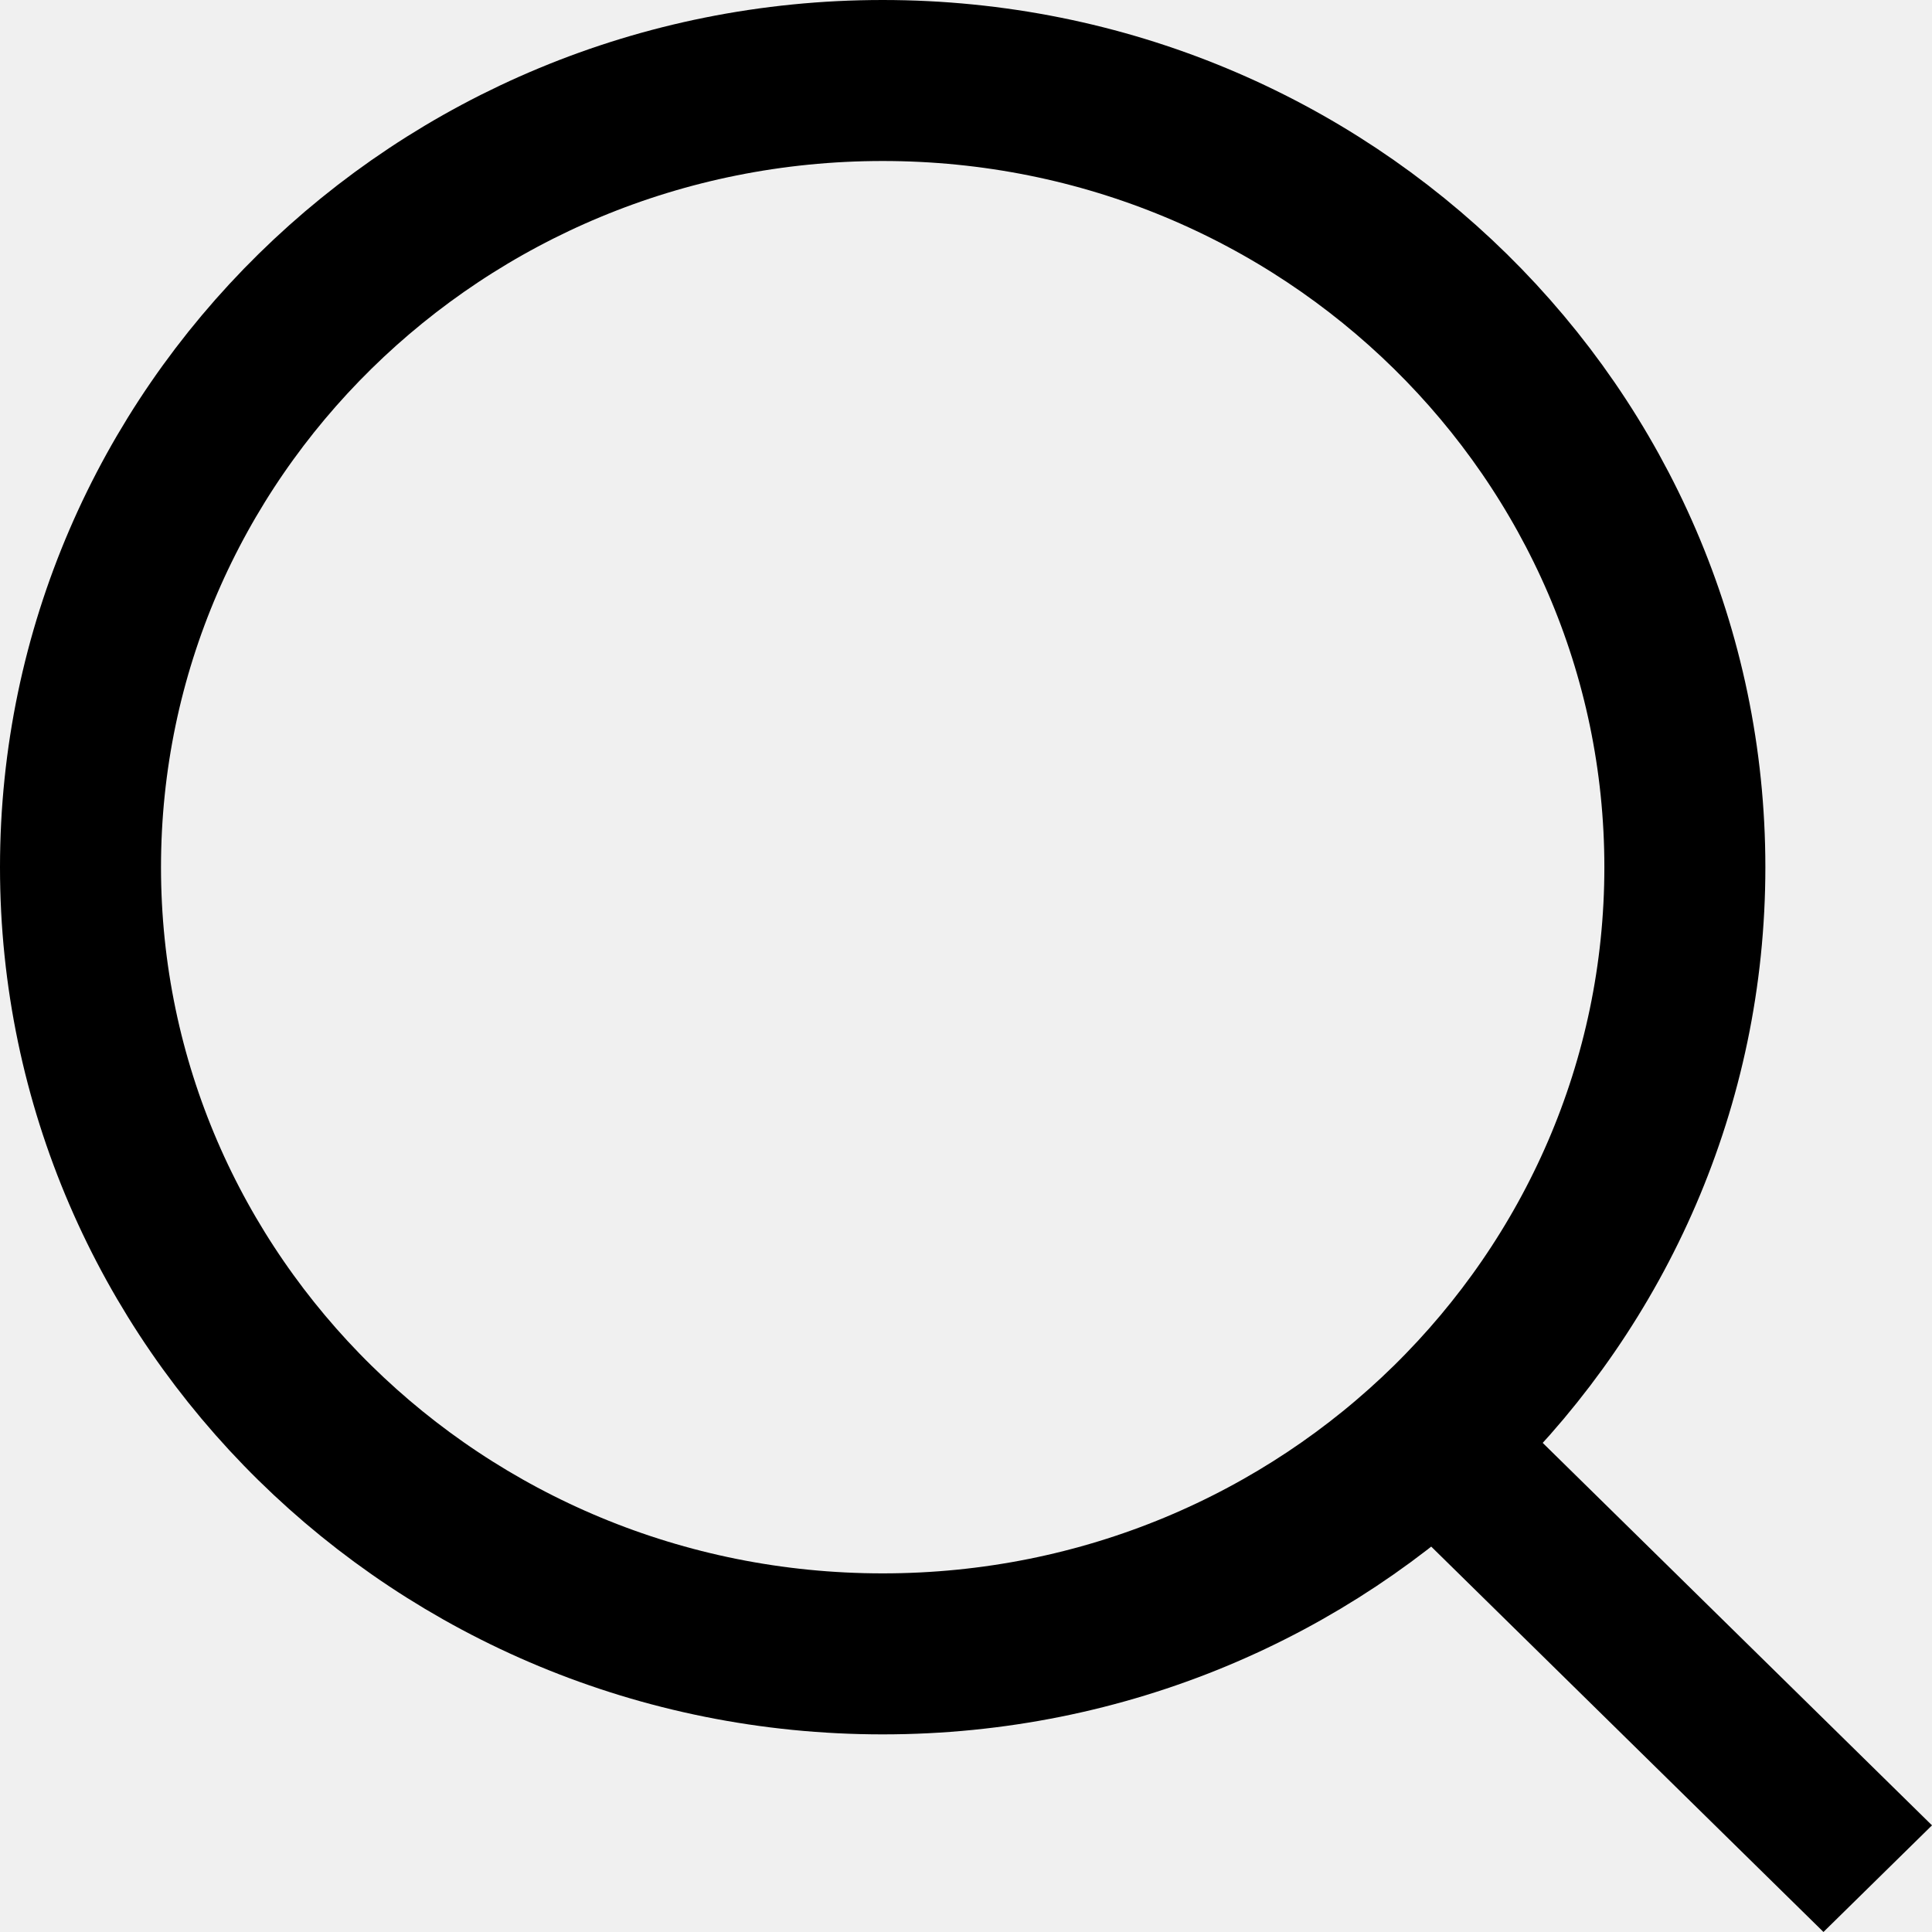
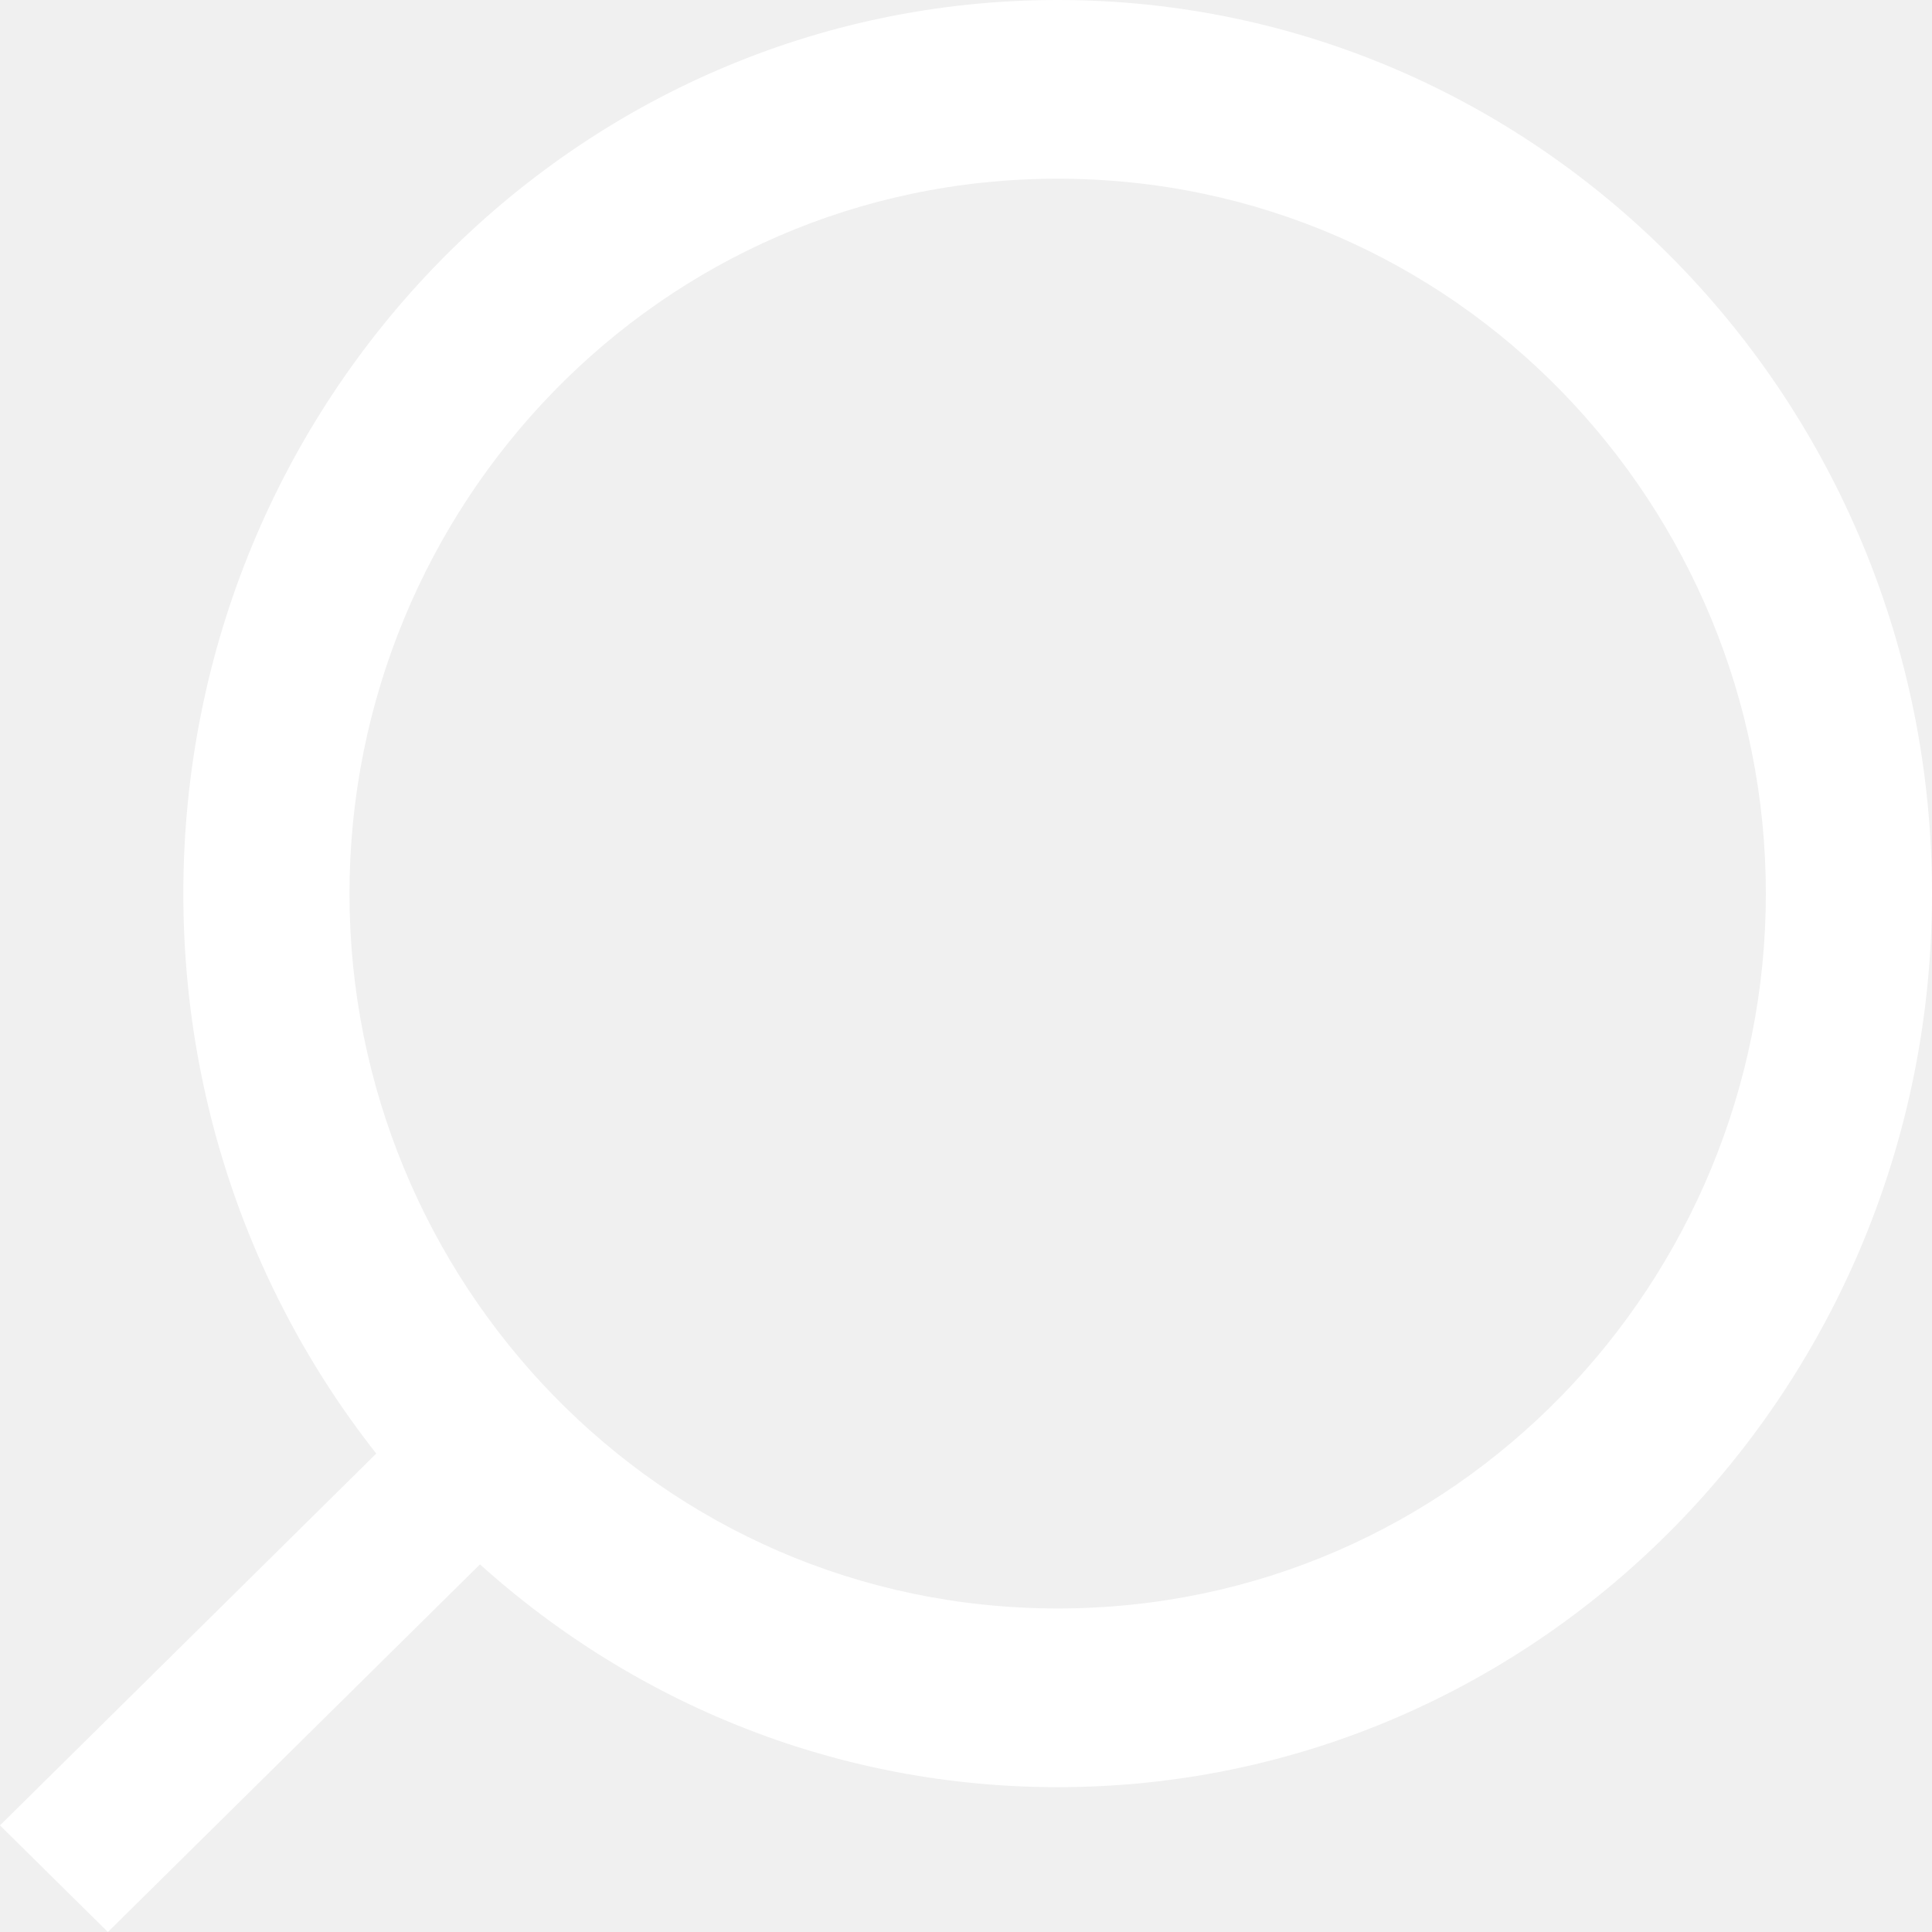
- <svg xmlns="http://www.w3.org/2000/svg" width="24" height="24" viewBox="0 0 24 24" fill="none">
-   <rect width="7.561" height="1.89" transform="matrix(0.713342 0.700816 -0.713342 0.700816 18.6064 17.3762)" fill="black" />
-   <path d="M20.93 10.773C20.93 16.153 16.485 20.545 10.965 20.545C5.445 20.545 1 16.153 1 10.773C1 5.392 5.445 1 10.965 1C16.485 1 20.93 5.392 20.93 10.773Z" stroke="black" stroke-width="2" />
+ <svg xmlns="http://www.w3.org/2000/svg" width="28" height="28" viewBox="0 0 28 28" fill="none">
+   <rect width="8.796" height="2.199" transform="matrix(-0.711314 0.702874 0.711314 0.702874 6.25647 20.2722)" fill="white" />
+   <path fill-rule="evenodd" clip-rule="evenodd" d="M15.329 23.311C9.542 23.311 5.065 18.549 5.065 12.951C5.065 7.352 9.542 2.59 15.329 2.59C21.115 2.59 25.592 7.352 25.592 12.951C25.592 18.549 21.115 23.311 15.329 23.311ZM15.329 25.901C8.33 25.901 2.657 20.103 2.657 12.951C2.657 5.798 8.33 0 15.329 0C22.327 0 28 5.798 28 12.951C28 20.103 22.327 25.901 15.329 25.901Z" fill="white" />
</svg>
